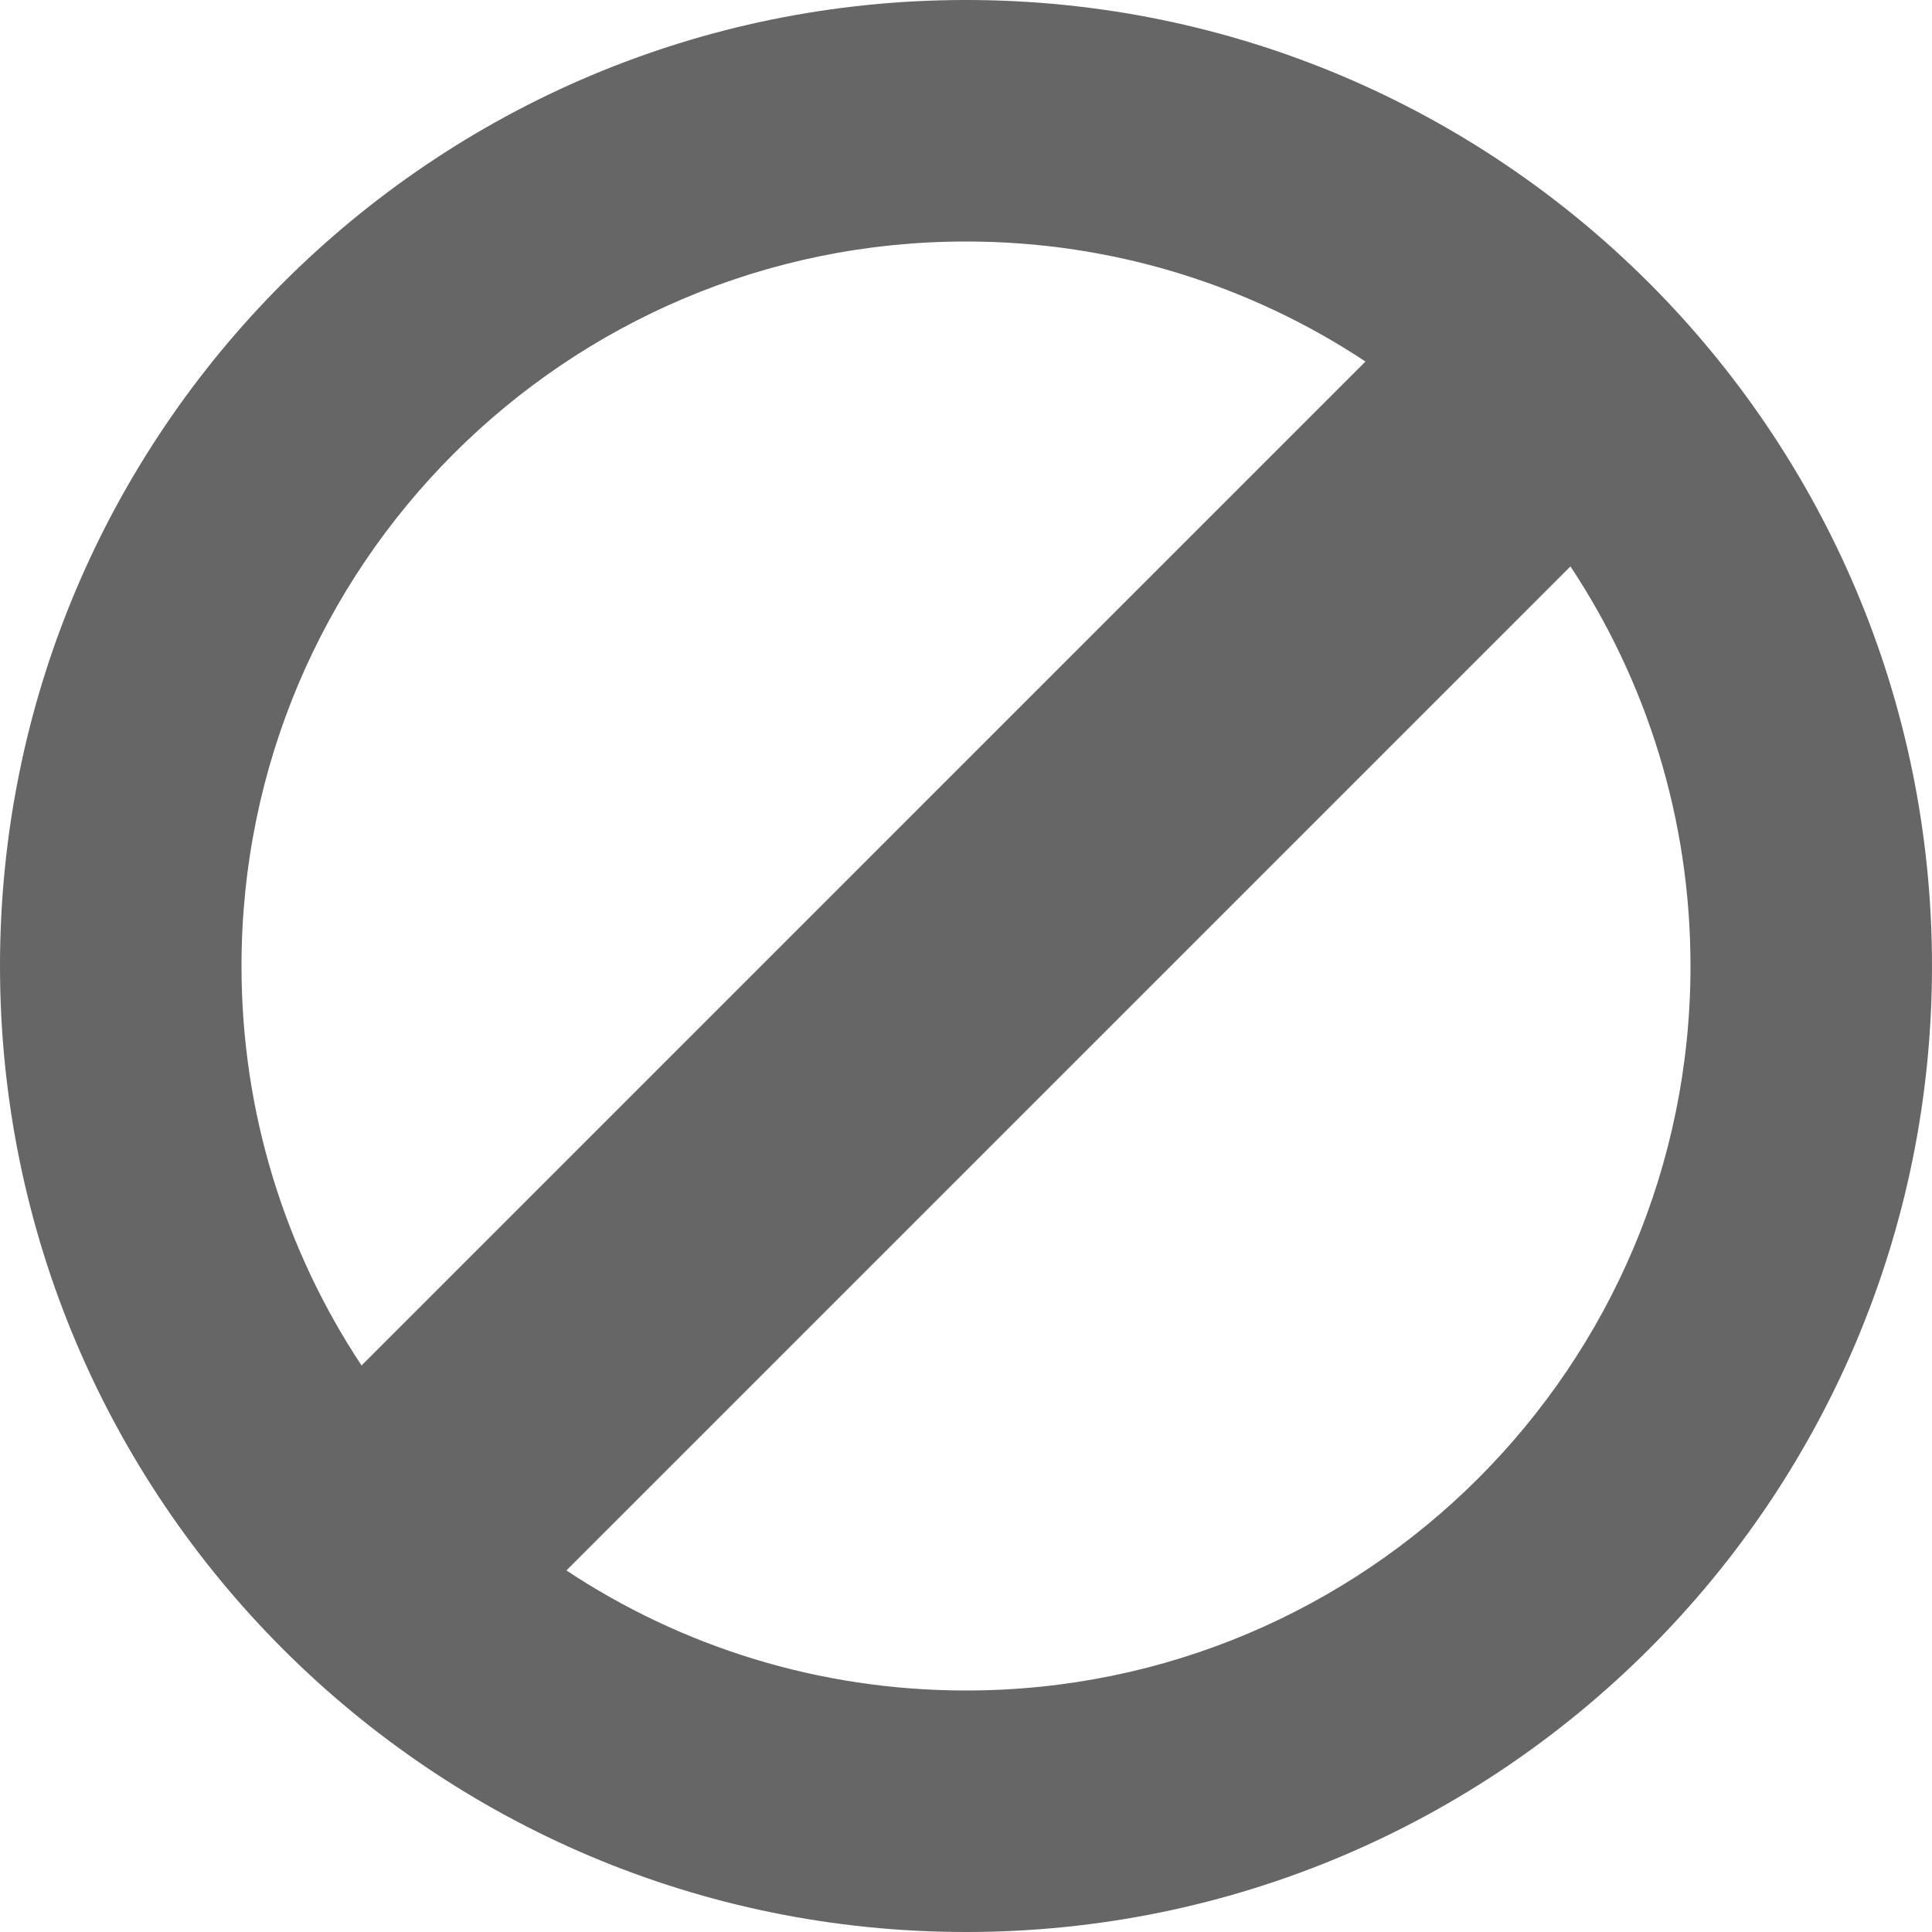
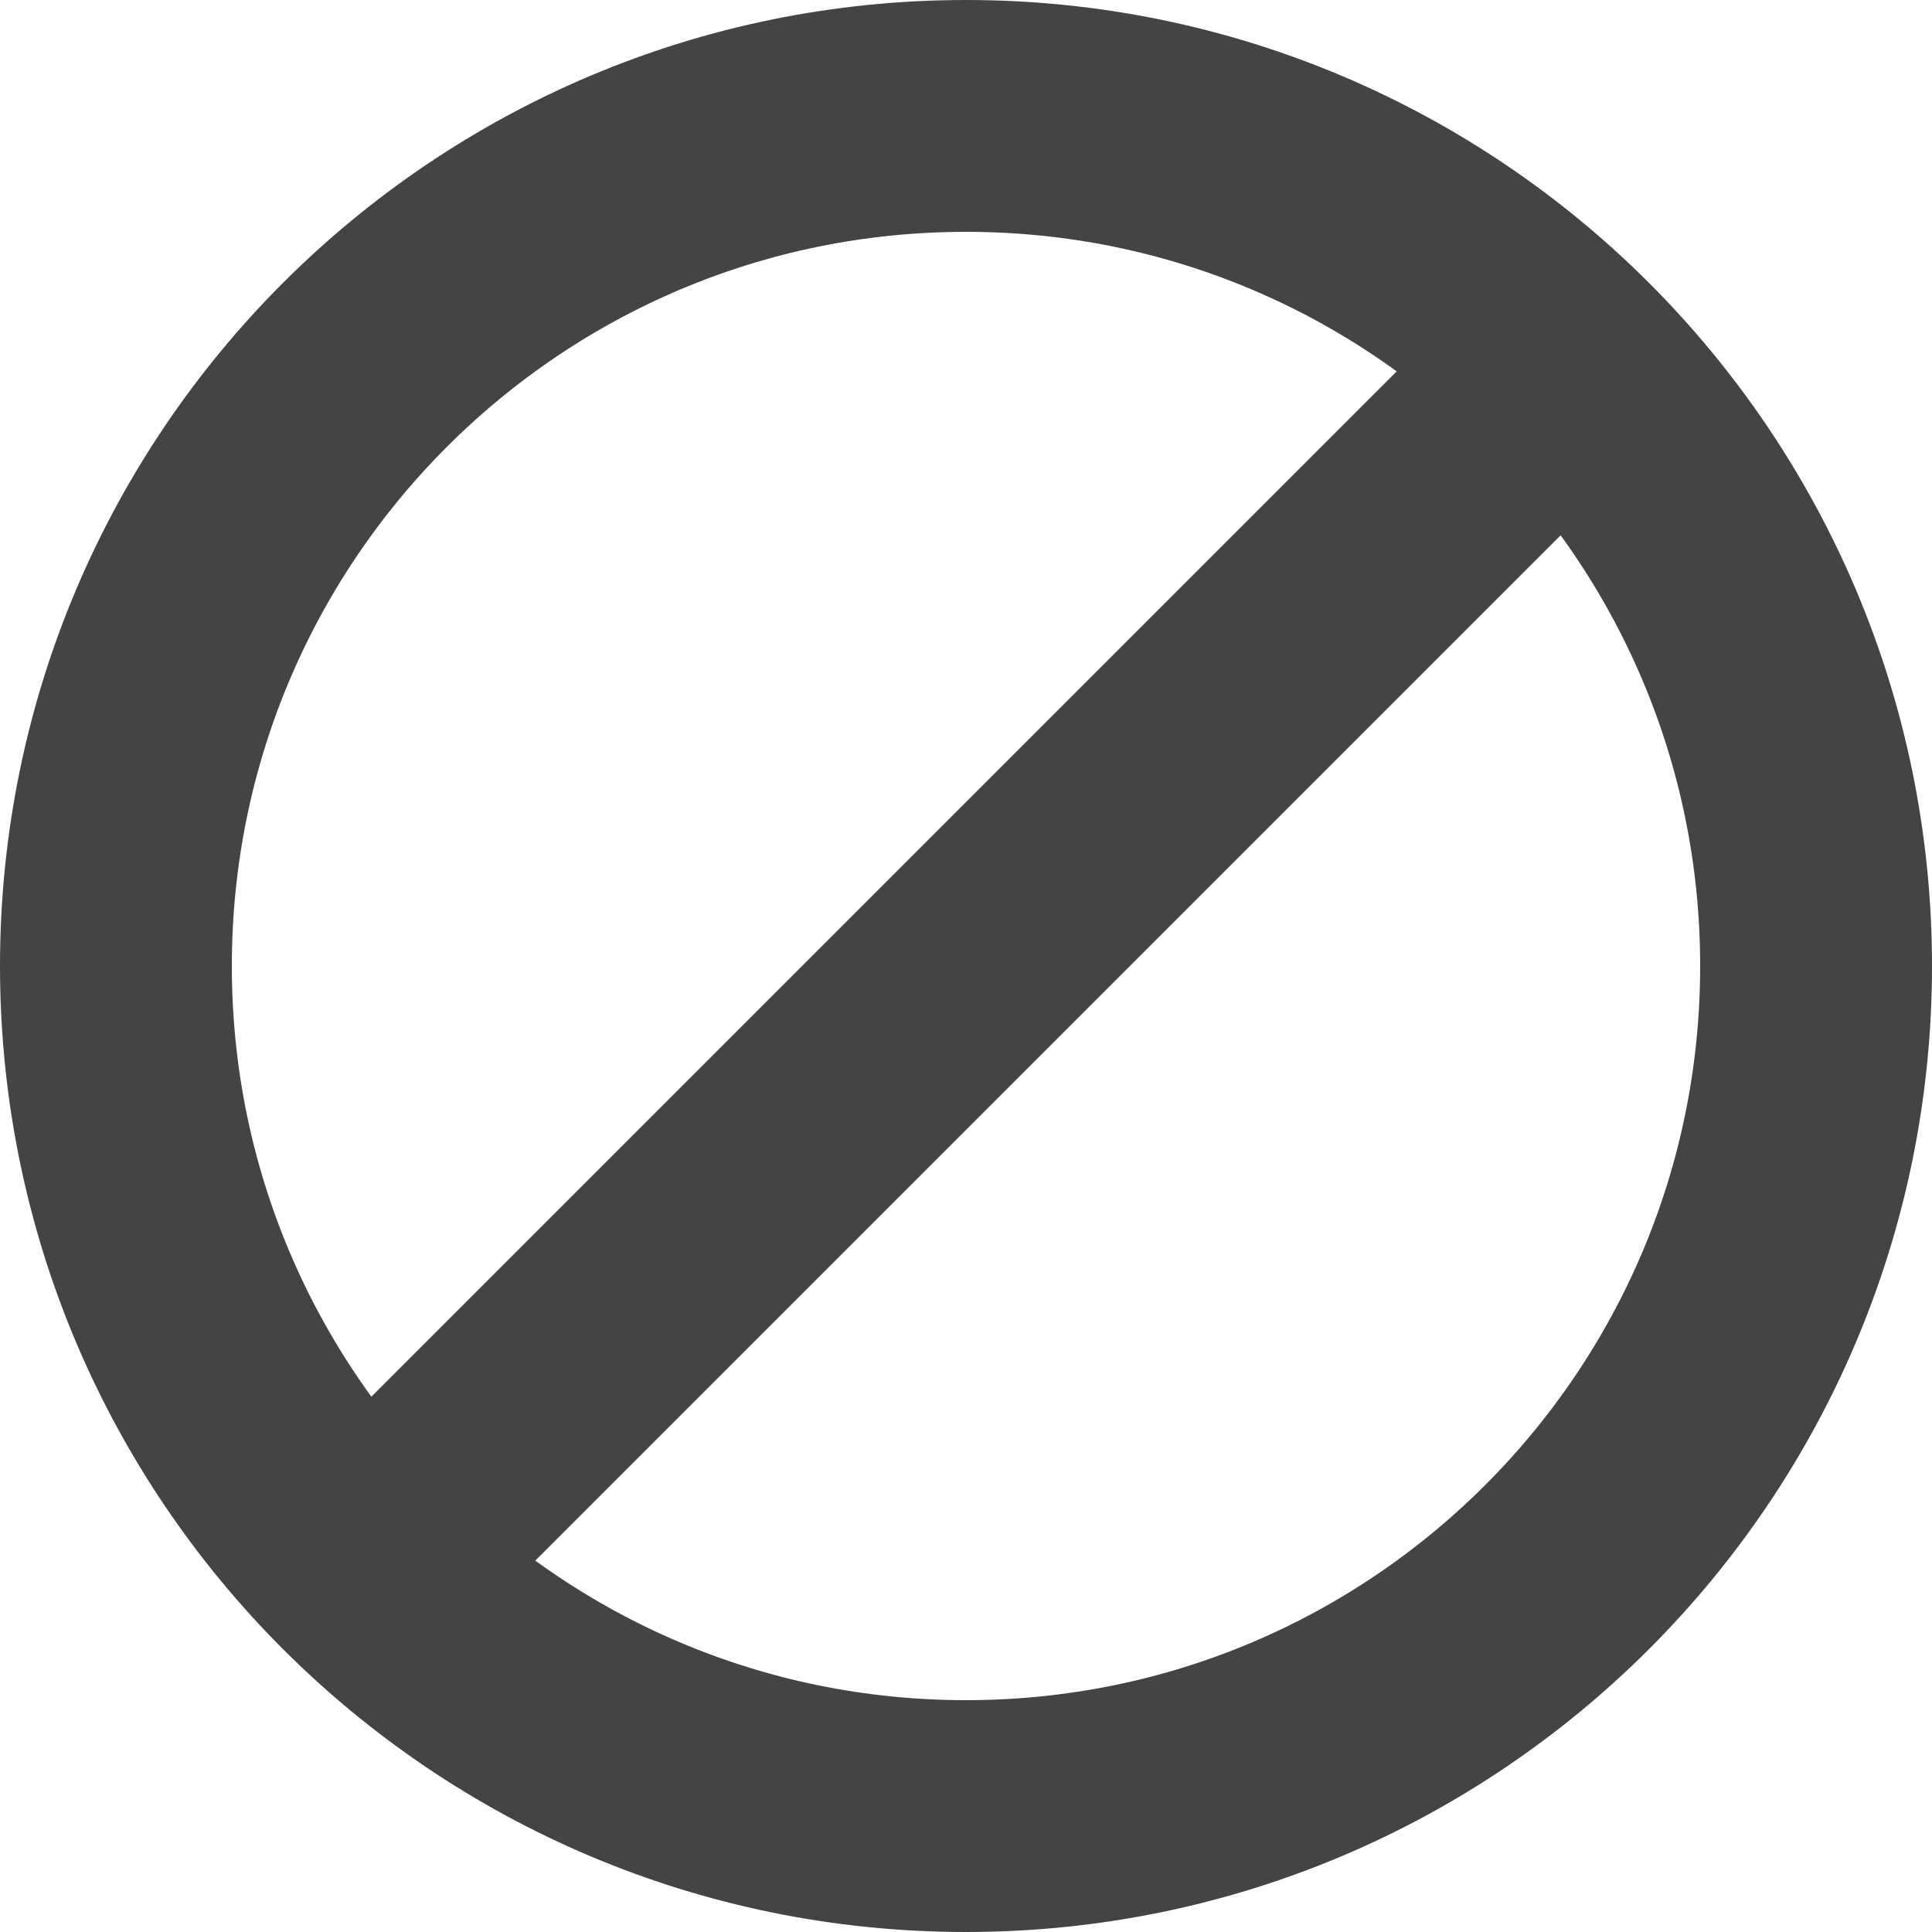
- <svg xmlns="http://www.w3.org/2000/svg" version="1.1" width="600" height="600" id="svg3813">
-   <defs id="defs3815" />
-   <g transform="translate(0,-452.3622)" id="layer1">
-     <path d="m 300,452.362 c -165.685,0 -300,134.315 -300,300 0,165.685 134.315,300 300,300 165.685,0 300,-134.315 300,-300 0,-165.685 -134.315,-300 -300,-300 z m 0,75 c 45.85,0 88.497,13.731 124.062,37.281 L 112.281,876.425 C 88.731,840.859 75,798.212 75,752.362 c 0,-124.264 100.736,-225 225,-225 z M 487.719,628.268 C 511.277,663.838 525,706.503 525,752.362 c 0,124.264 -100.736,225 -225,225 -45.859,0 -88.524,-13.723 -124.094,-37.281 l 311.812,-311.812 z" id="circle3823" style="fill:#666666;fill-opacity:1" />
-   </g>
+ <svg xmlns="http://www.w3.org/2000/svg" version="1.1" baseProfile="full" width="100" height="100">
+   <style>
+     /*  */
+     line, circle {
+     stroke: #444444;
+     stroke-width: 12;
+     stroke-linecap: round;
+     }
+     /*  */
+   </style>
+   <circle cx="50" cy="50" r="44" fill="transparent" />
+   <line x1="79" y1="21" x2="21" y2="79" />
</svg>
